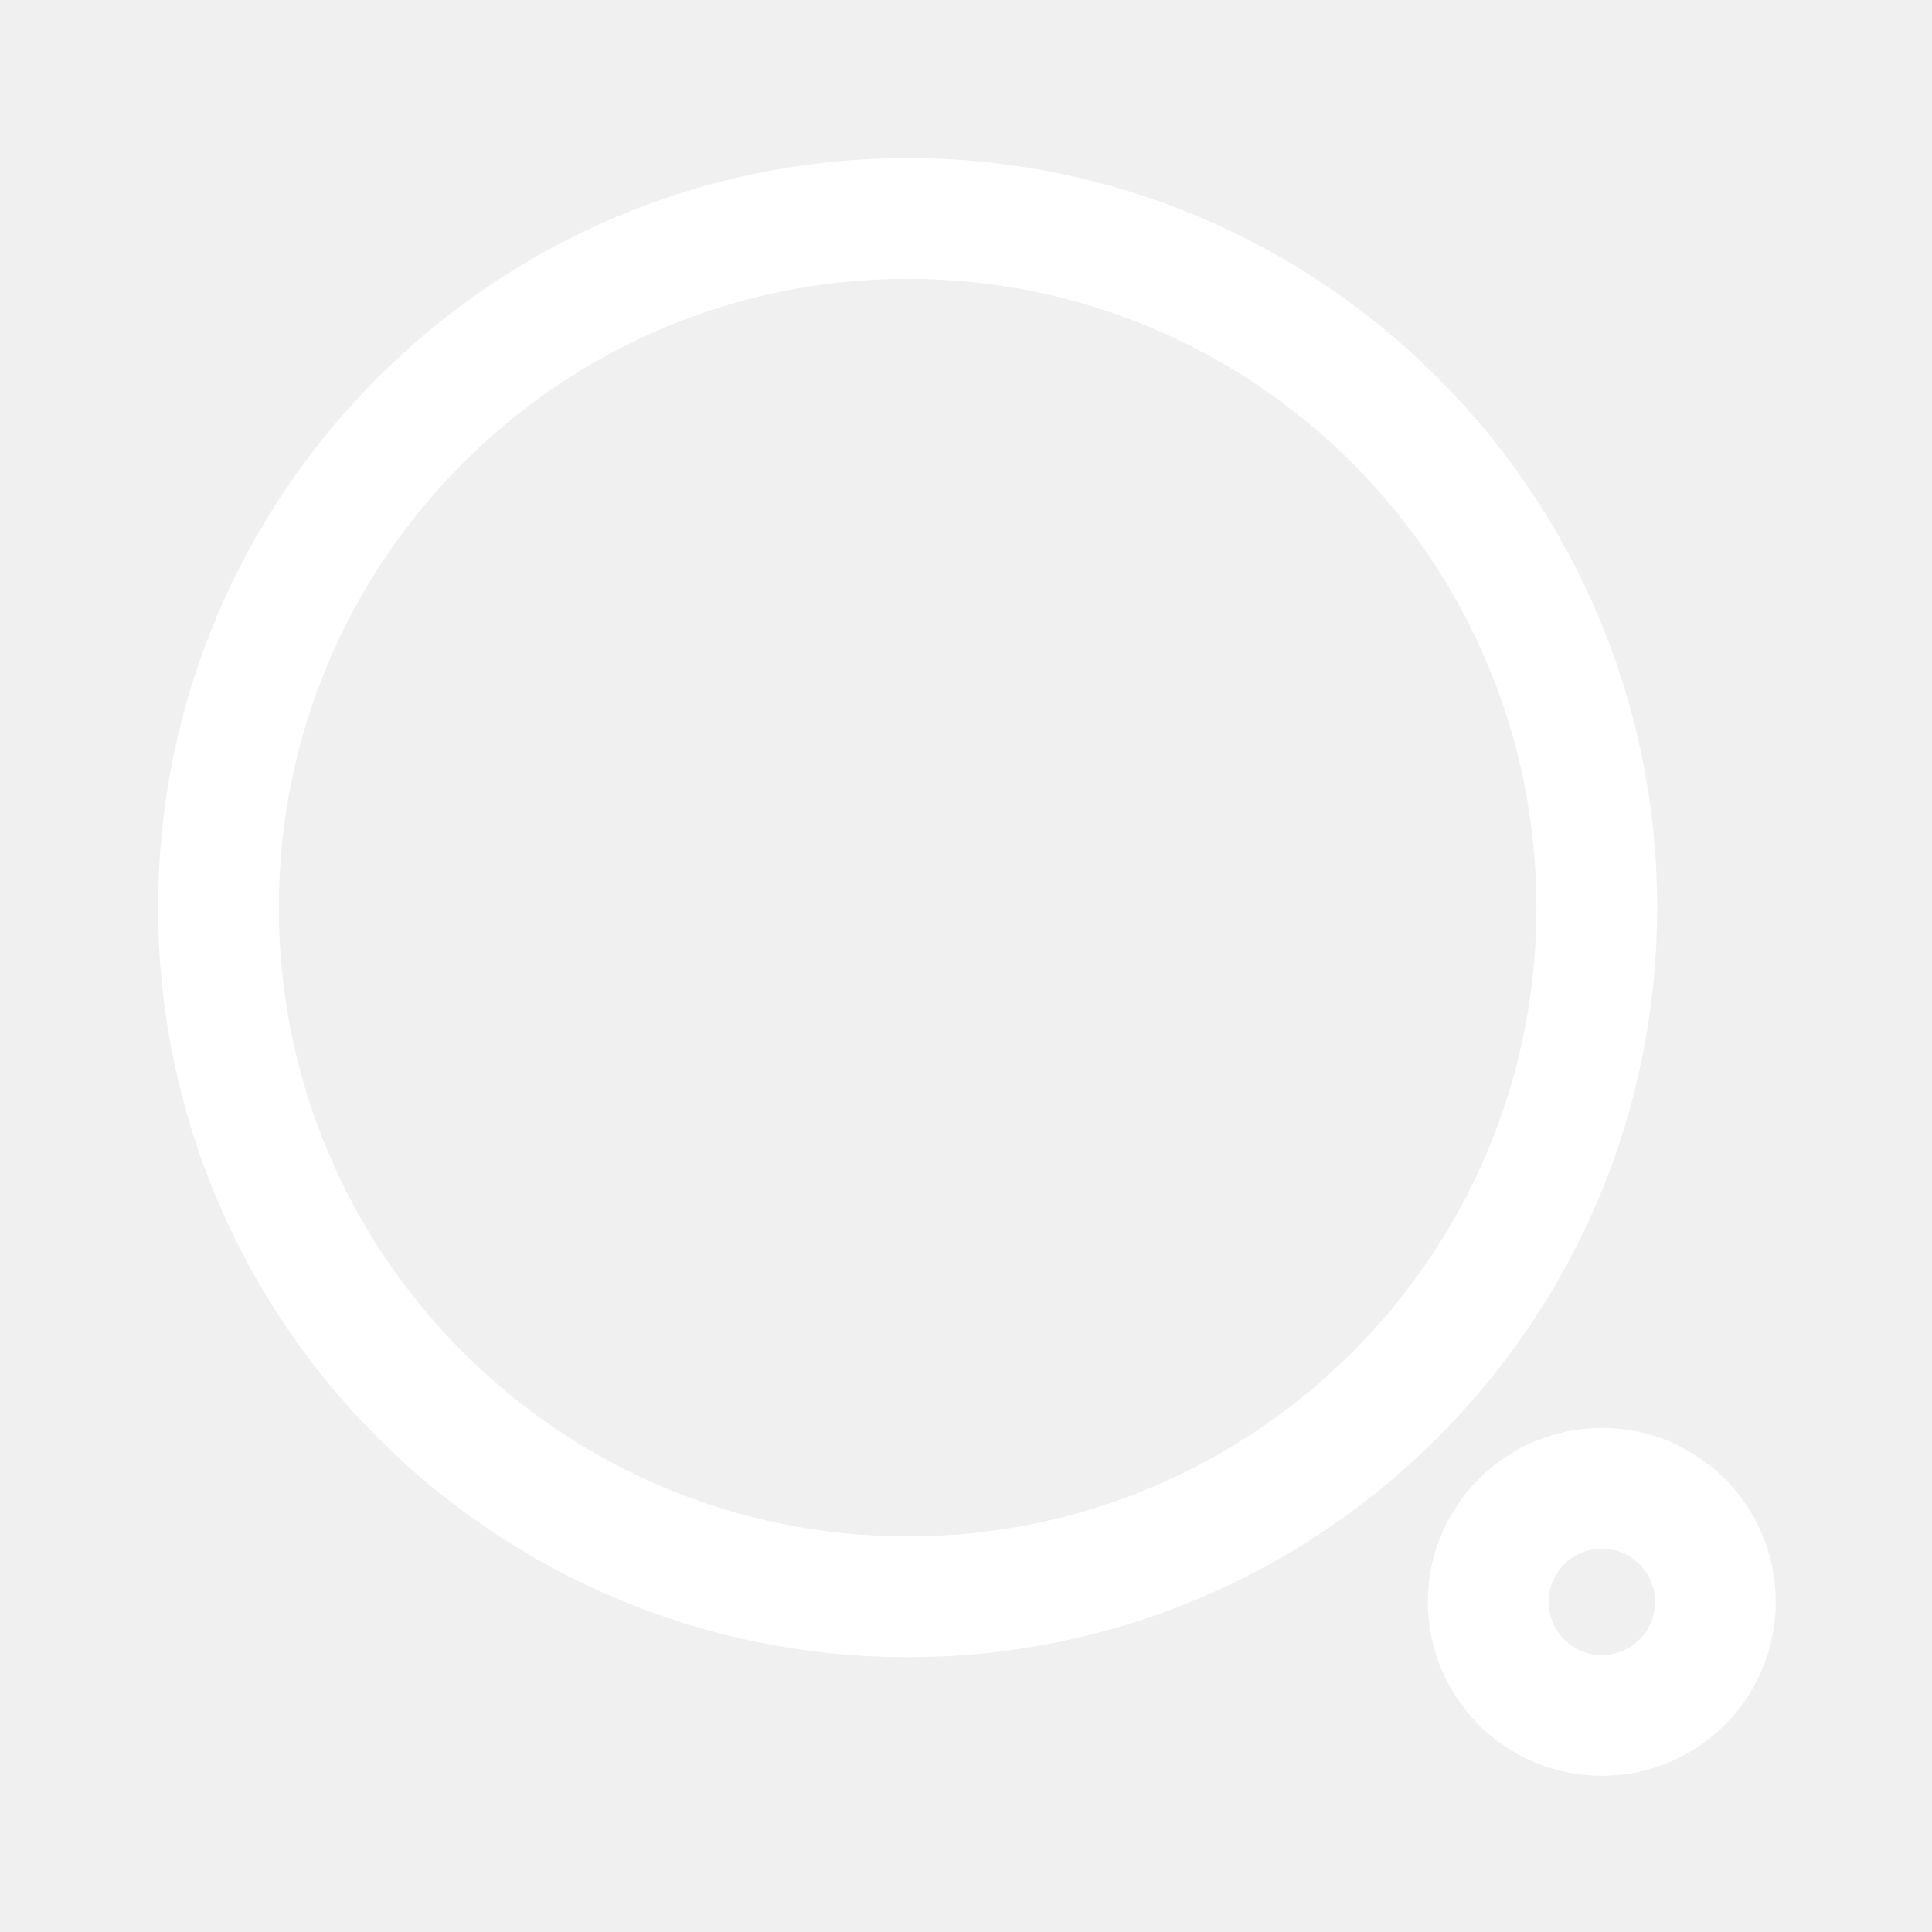
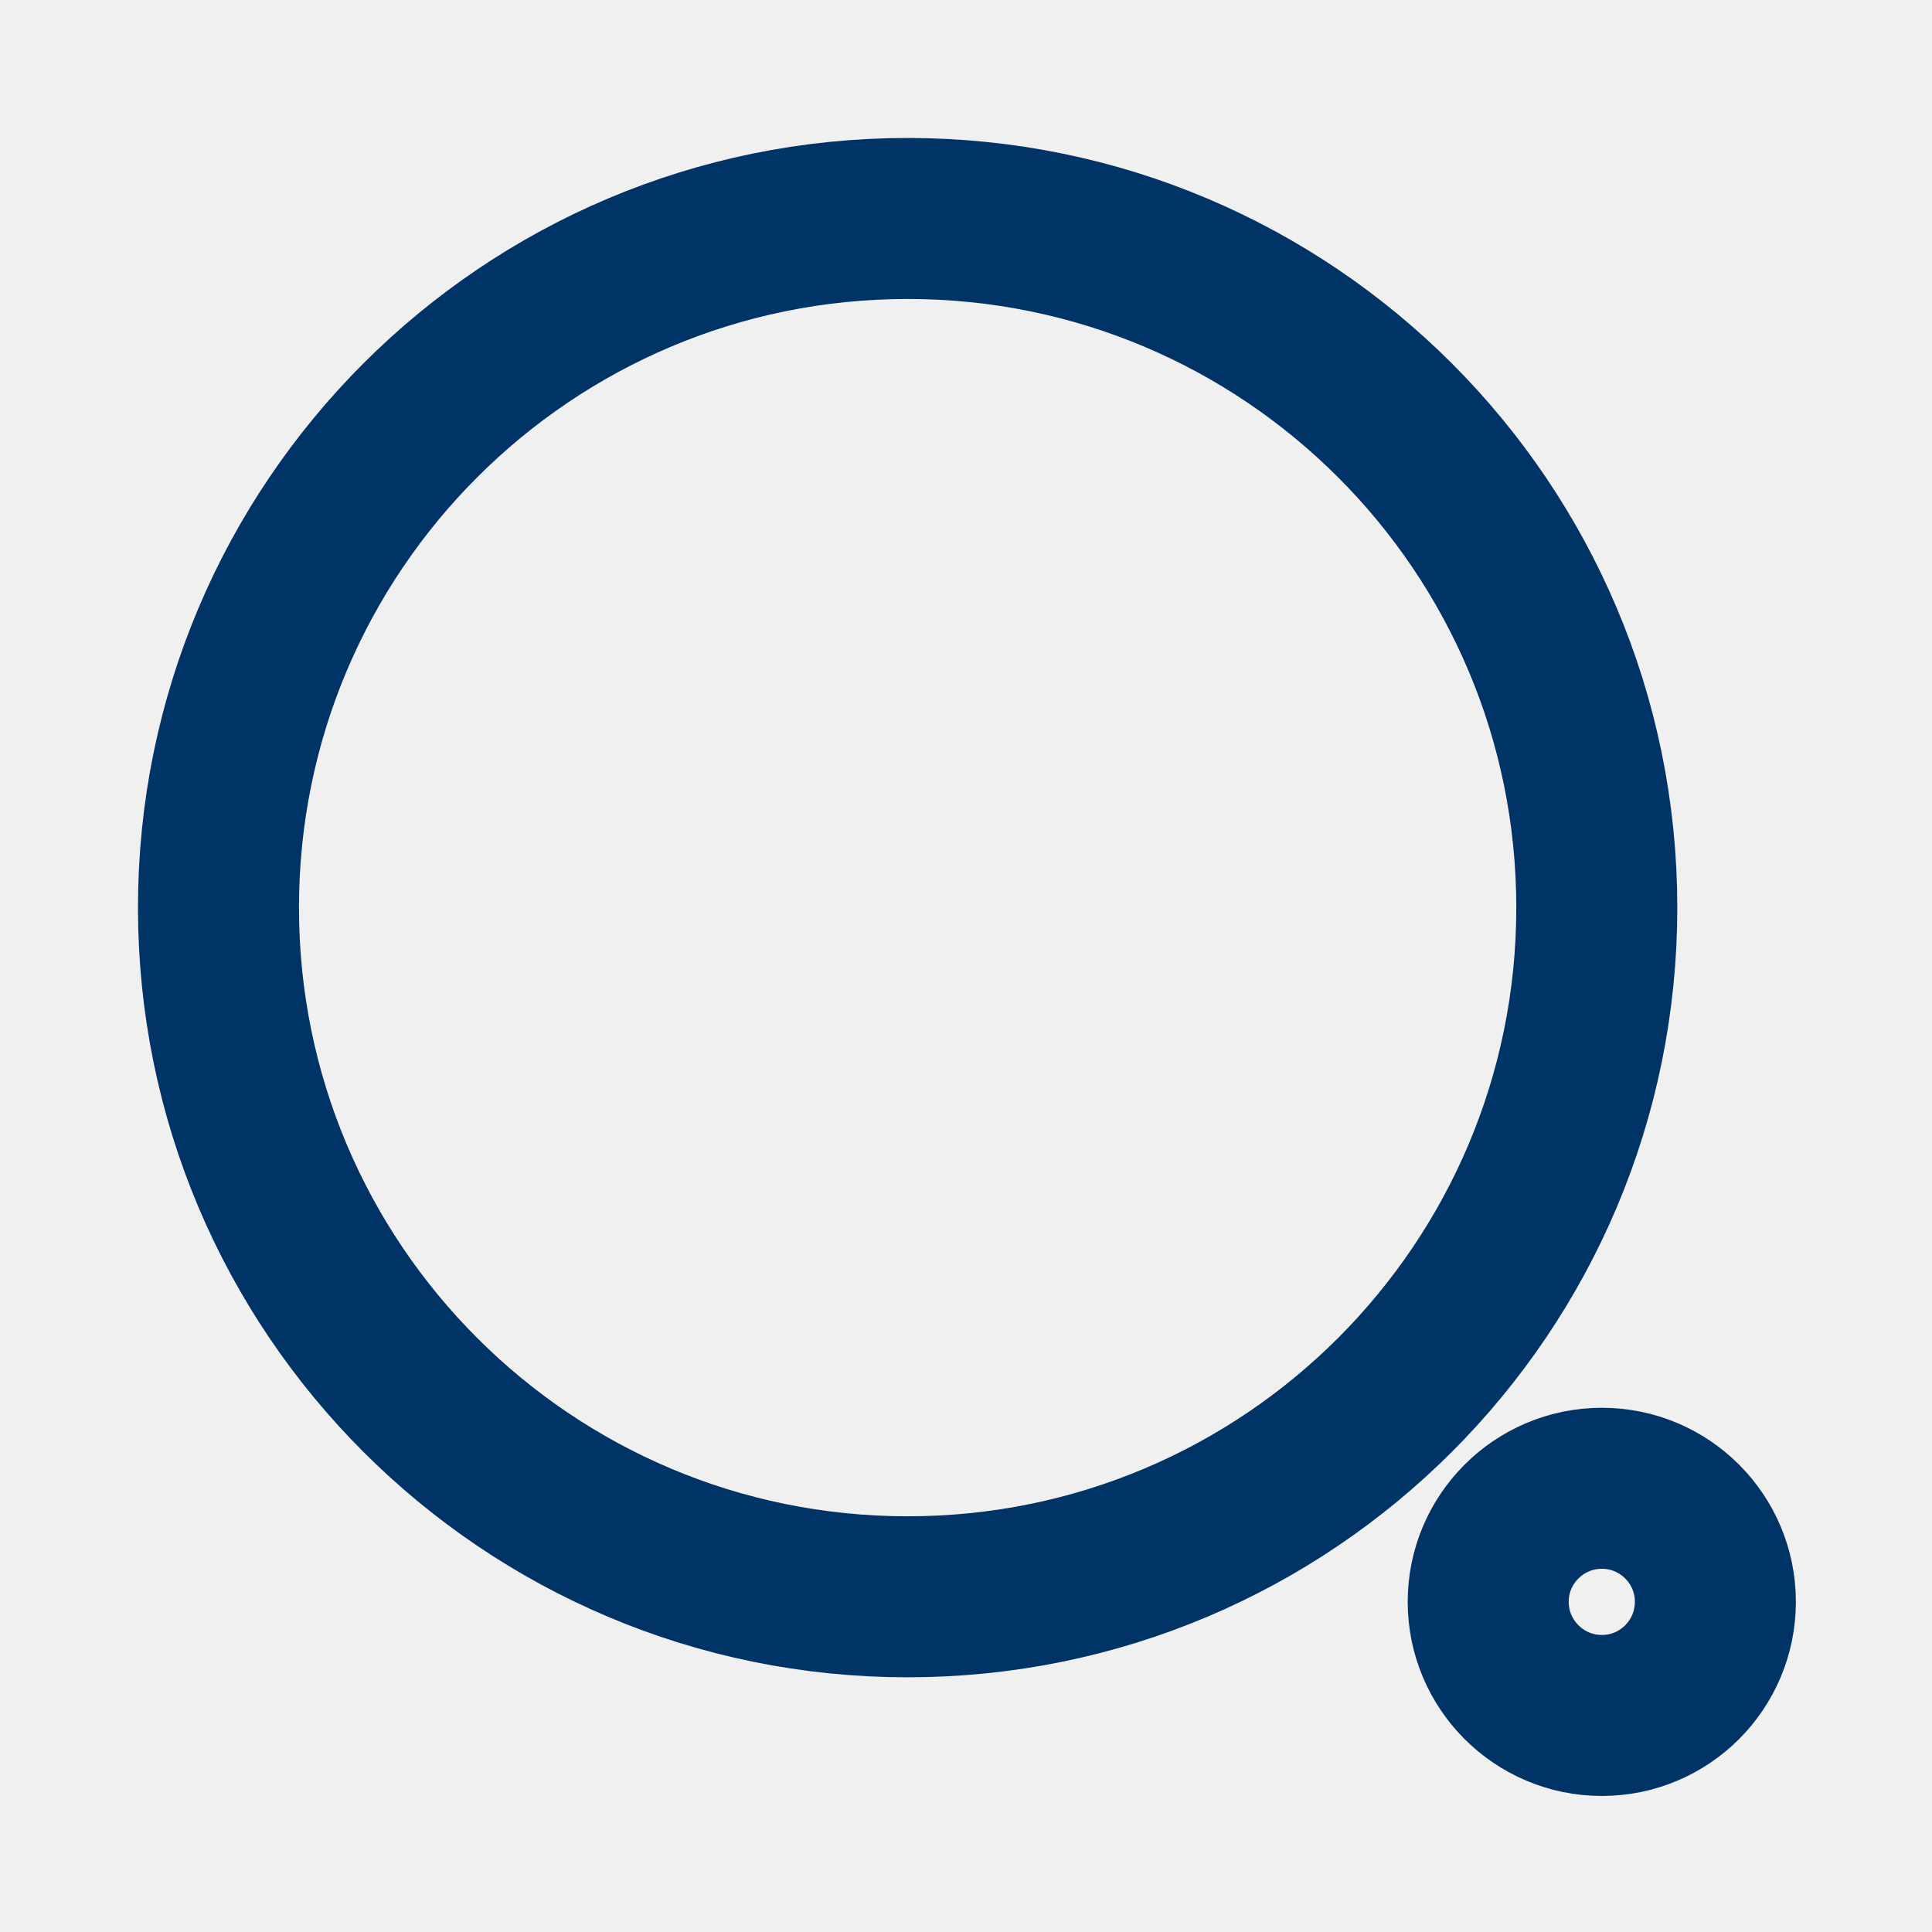
<svg xmlns="http://www.w3.org/2000/svg" width="24" height="24" viewBox="0 0 24 24" fill="none">
-   <path fill-rule="evenodd" clip-rule="evenodd" d="M11.275 2.714C16.003 2.714 19.836 6.547 19.836 11.275C19.836 16.004 16.003 19.836 11.275 19.836C6.547 19.836 2.714 16.004 2.714 11.275C2.714 6.547 6.547 2.714 11.275 2.714Z" stroke="white" stroke-width="1.5" stroke-linecap="round" stroke-linejoin="round" />
-   <path fill-rule="evenodd" clip-rule="evenodd" d="M19.899 18.488C20.678 18.488 21.309 19.12 21.309 19.898C21.309 20.678 20.678 21.31 19.899 21.31C19.12 21.31 18.487 20.678 18.487 19.898C18.487 19.12 19.12 18.488 19.899 18.488Z" stroke="white" stroke-width="1.5" stroke-linecap="round" stroke-linejoin="round" />
+   <path fill-rule="evenodd" clip-rule="evenodd" d="M11.275 2.714C16.003 2.714 19.836 6.547 19.836 11.275C19.836 16.004 16.003 19.836 11.275 19.836C6.547 19.836 2.714 16.004 2.714 11.275C2.714 6.547 6.547 2.714 11.275 2.714Z" stroke="#003366" stroke-width="2" stroke-linecap="round" stroke-linejoin="round" />
+   <path fill-rule="evenodd" clip-rule="evenodd" d="M19.899 18.488C20.678 18.488 21.309 19.12 21.309 19.898C21.309 20.678 20.678 21.31 19.899 21.31C19.12 21.31 18.487 20.678 18.487 19.898C18.487 19.12 19.12 18.488 19.899 18.488Z" stroke="#003366" stroke-width="2" stroke-linecap="round" stroke-linejoin="round" />
</svg>
